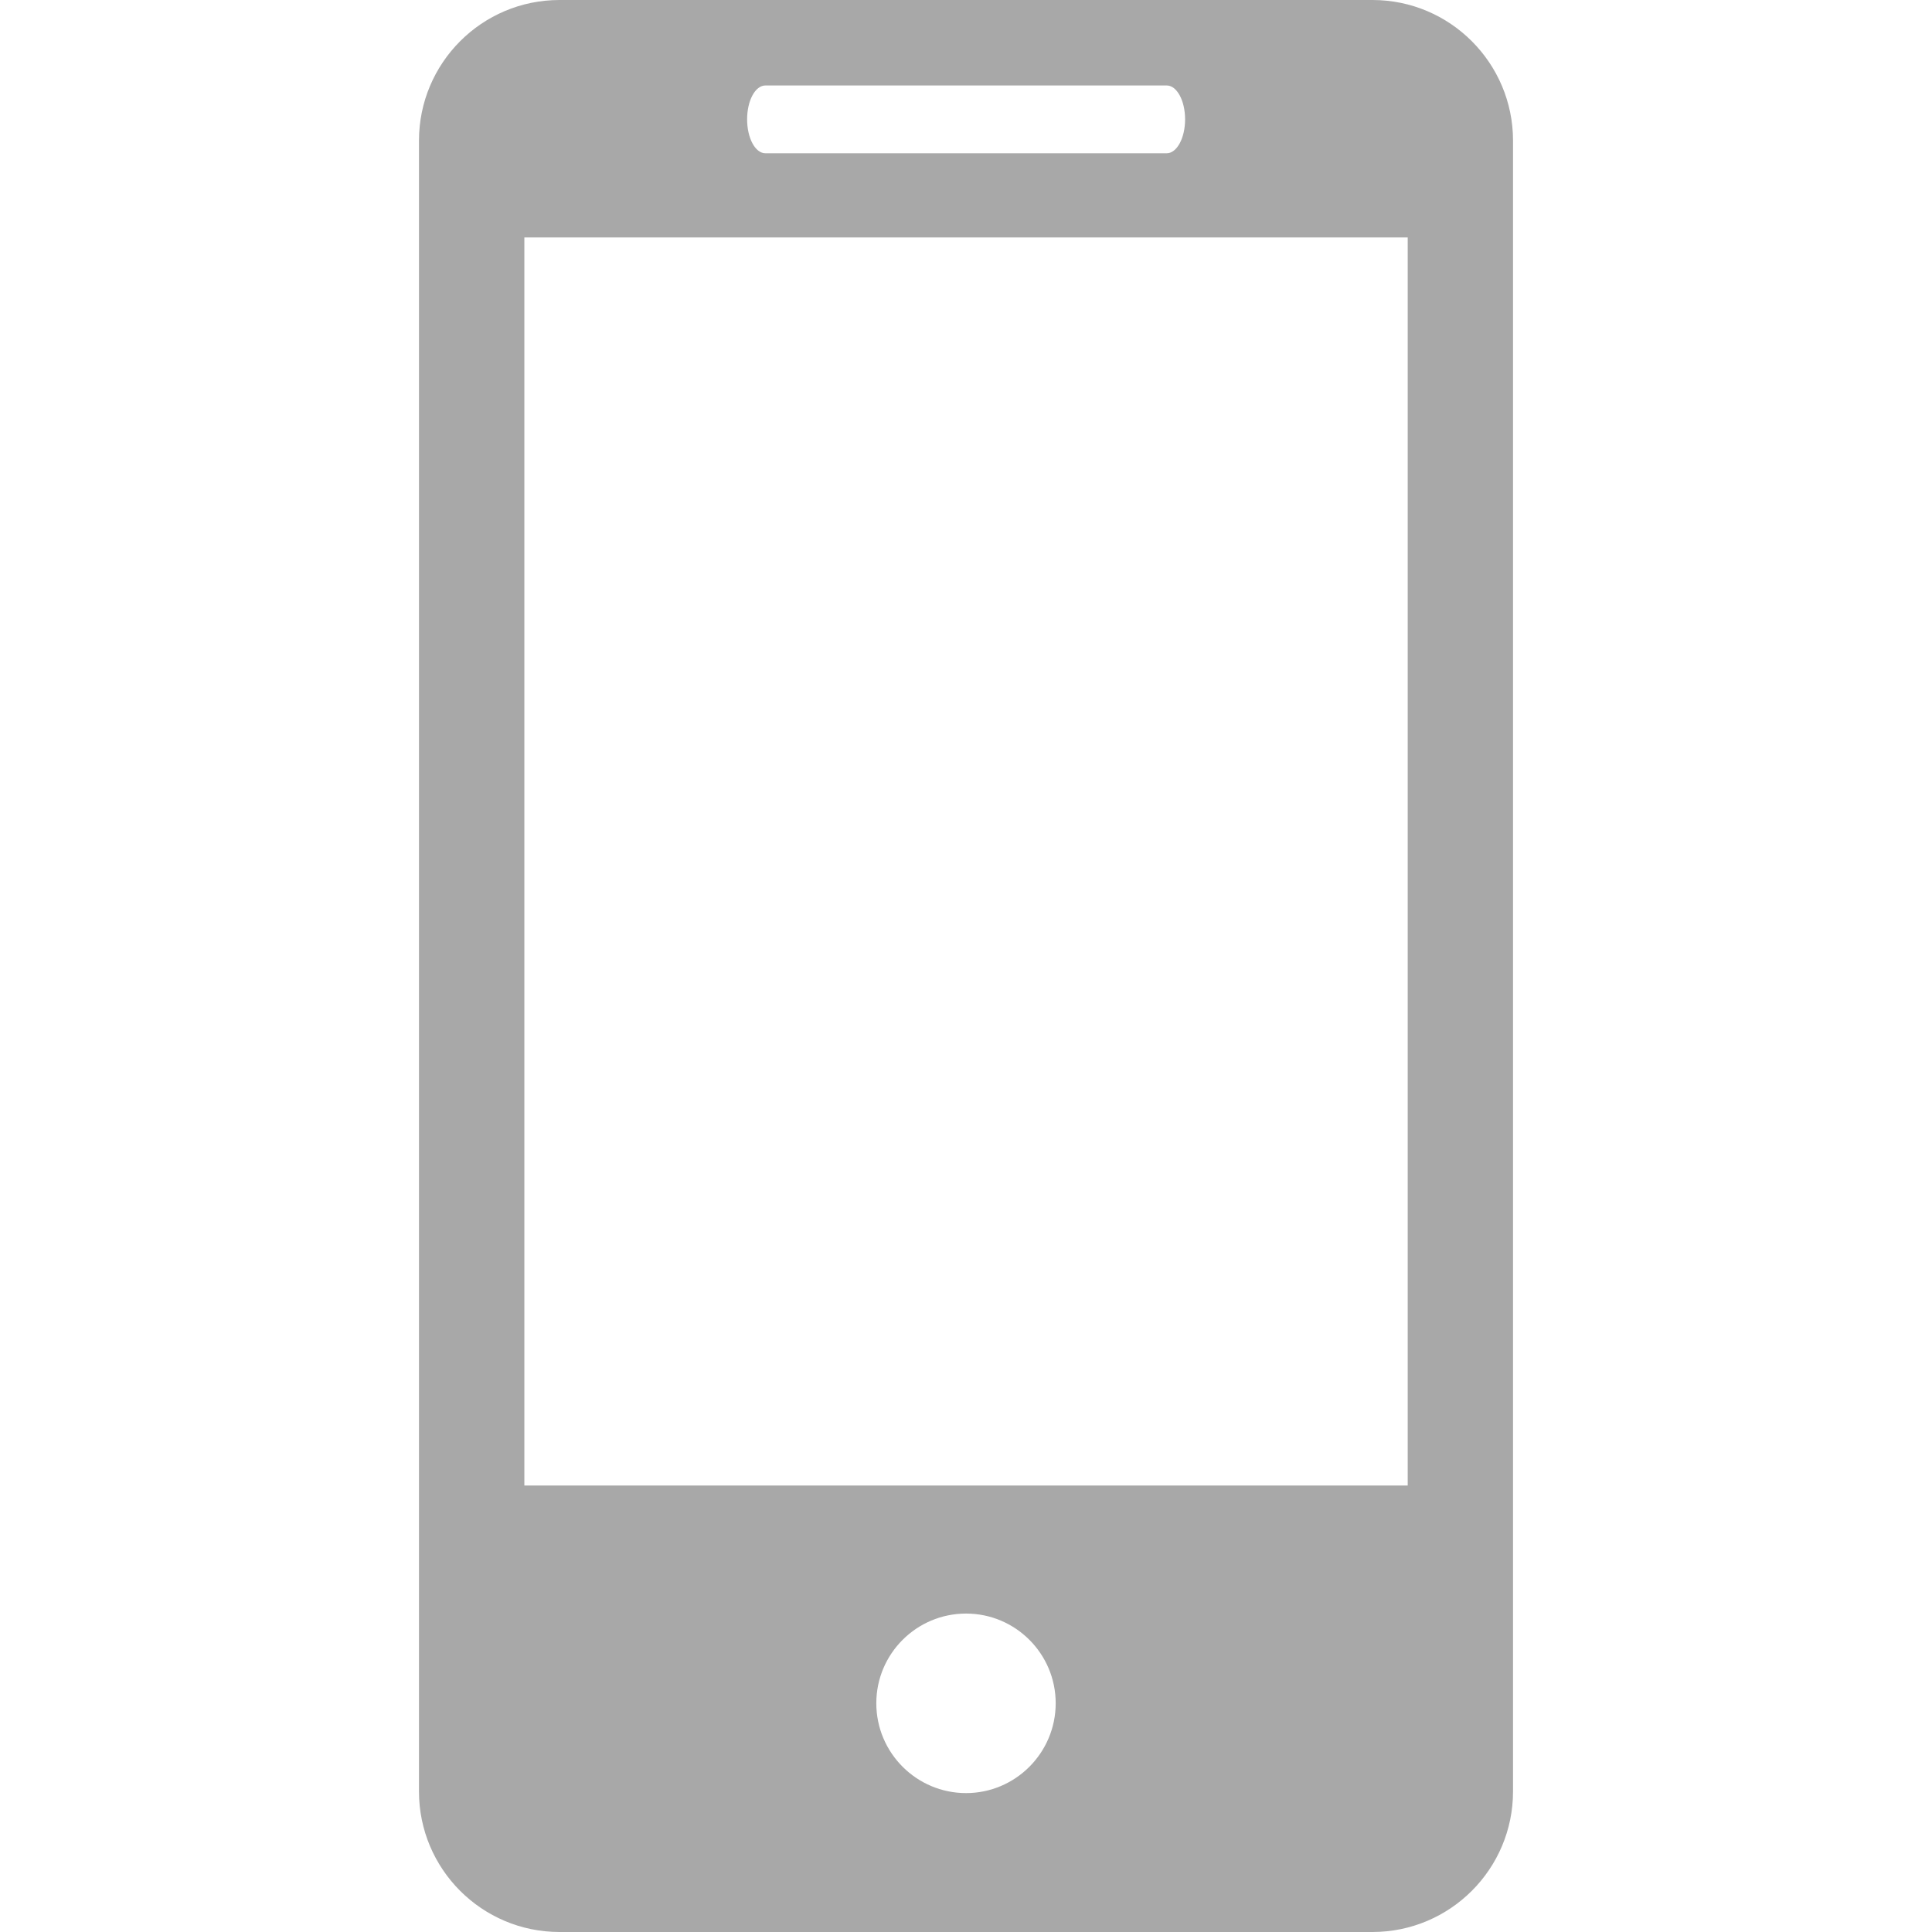
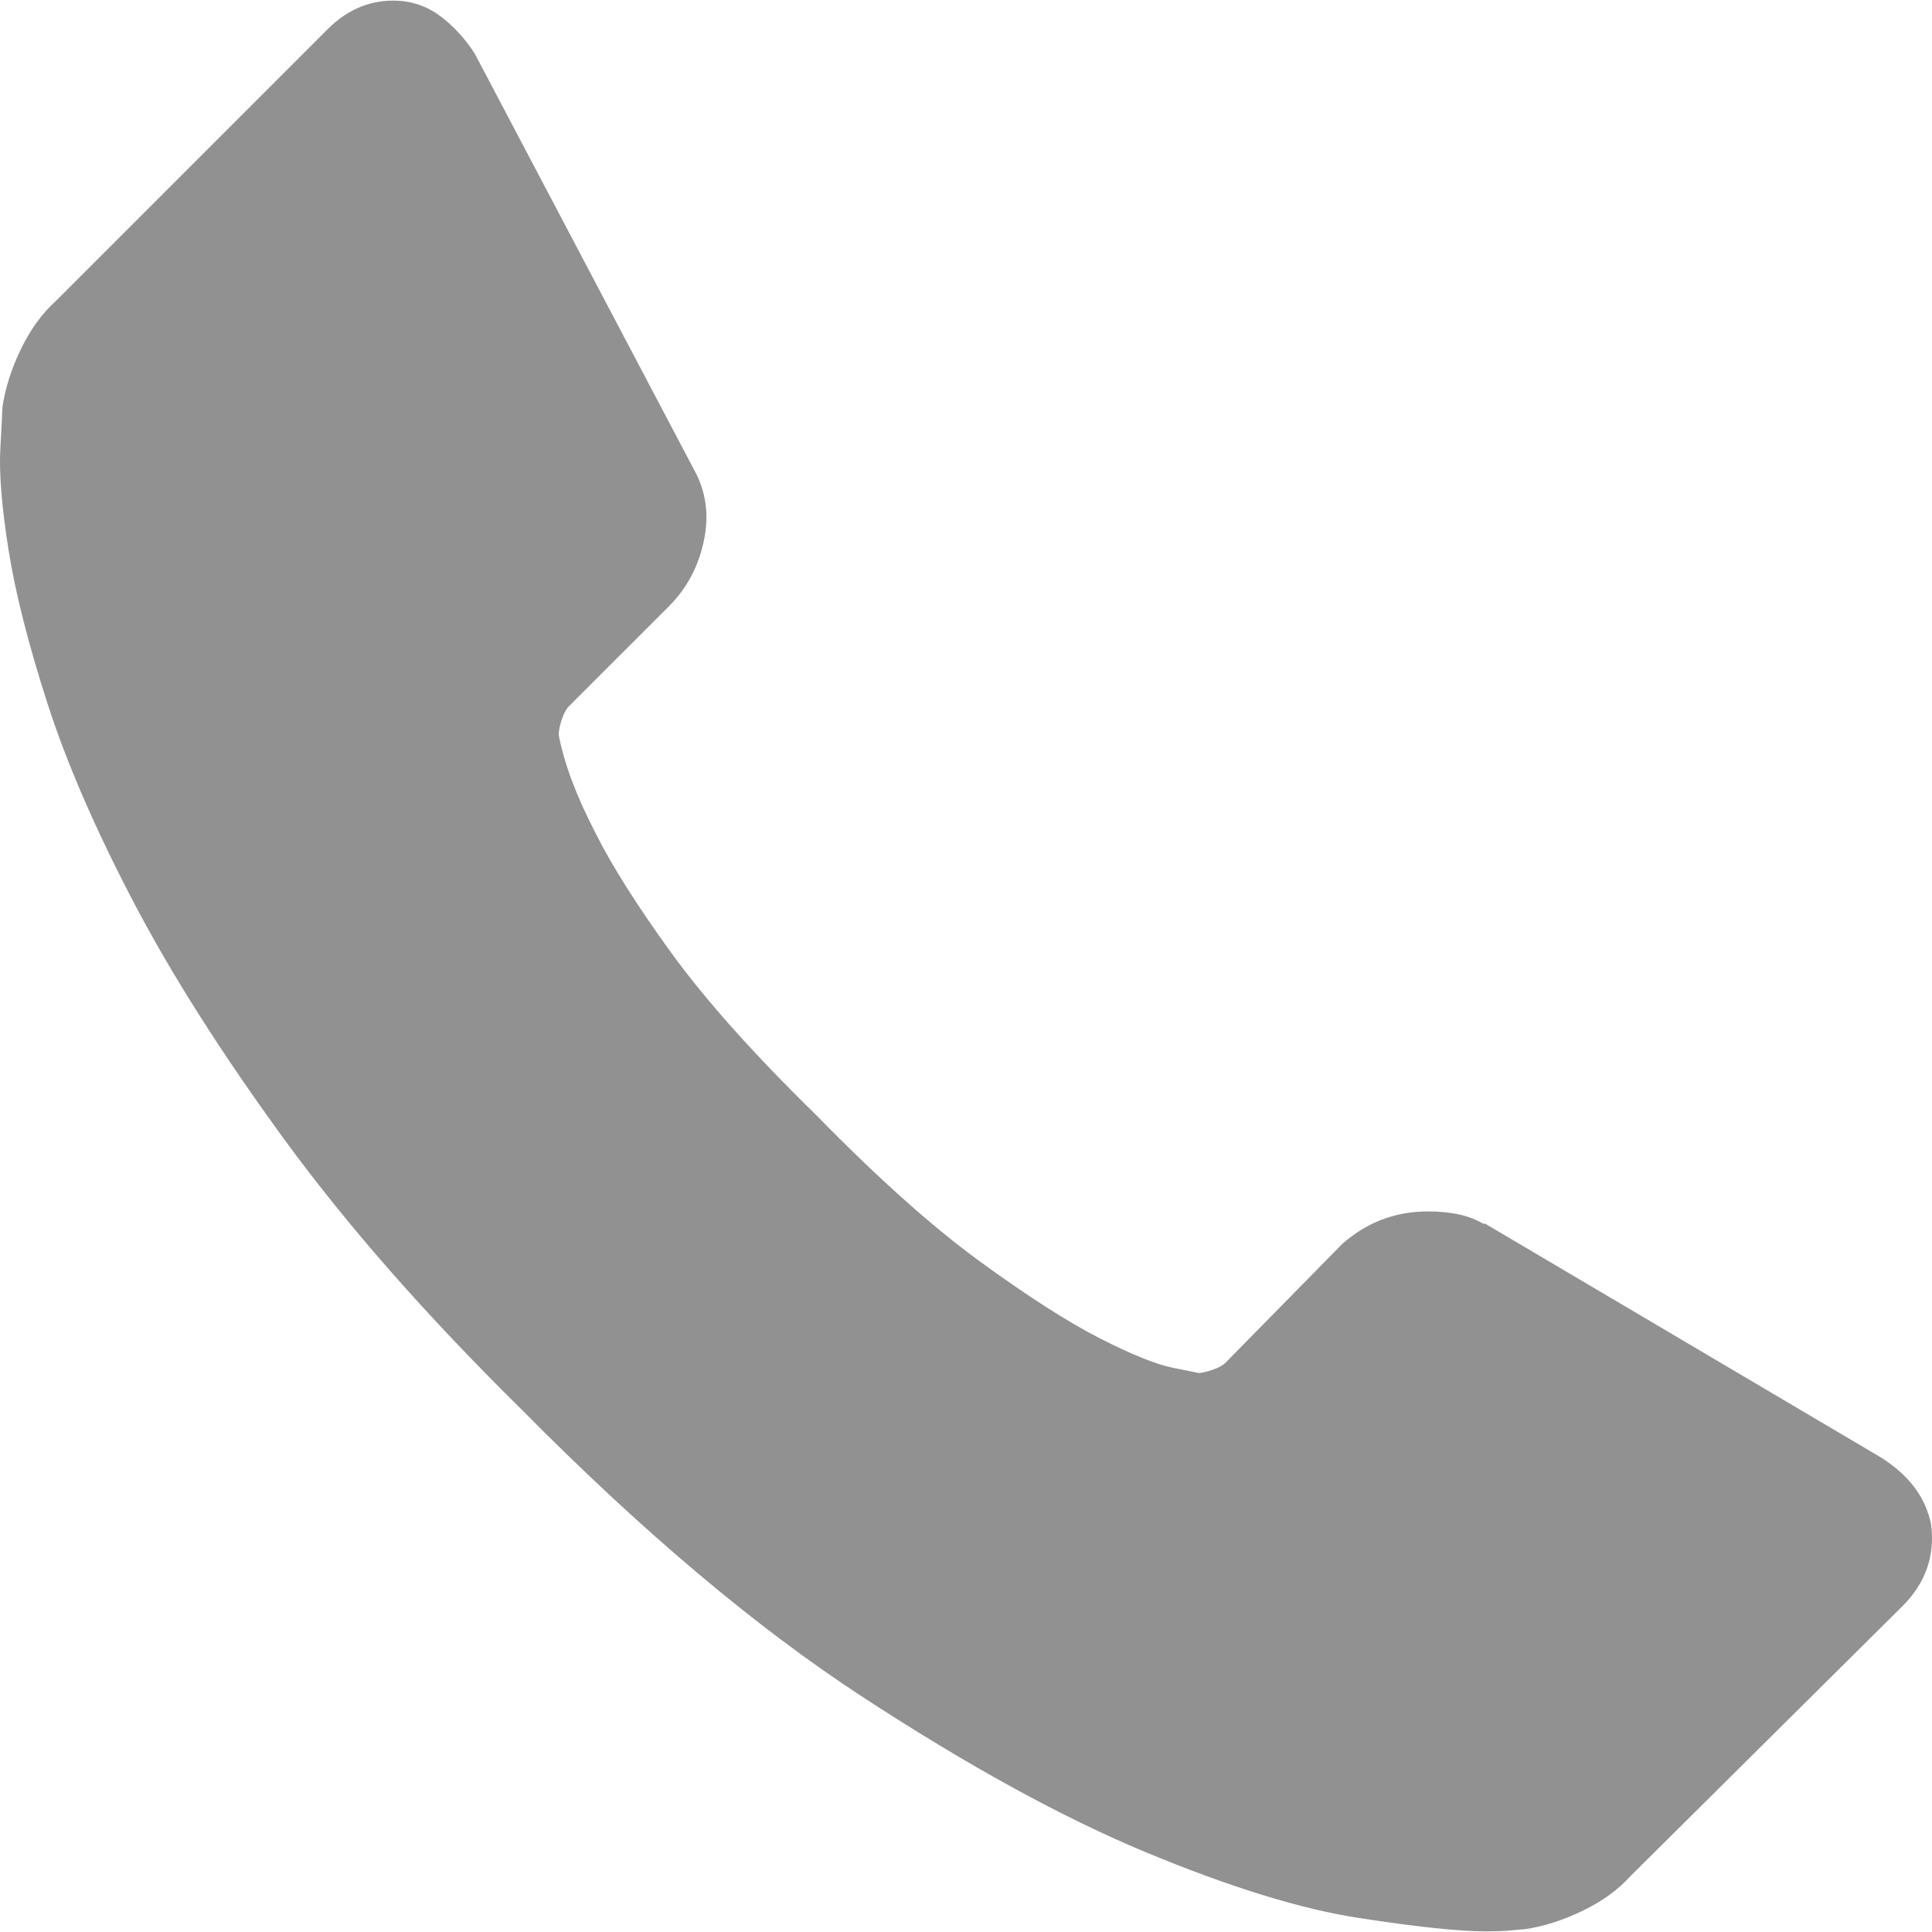
- <svg xmlns="http://www.w3.org/2000/svg" version="1.1" id="Capa_1" x="0px" y="0px" viewBox="0 0 27.442 27.442" style="enable-background:new 0 0 27.442 27.442;" xml:space="preserve" width="512px" height="512px">
+ <svg xmlns="http://www.w3.org/2000/svg" version="1.1" id="Capa_1" x="0px" y="0px" viewBox="0 0 578.106 578.106" style="enable-background:new 0 0 578.106 578.106;" xml:space="preserve" width="512px" height="512px">
  <g>
-     <path d="M19.494,0H7.948C6.843,0,5.951,0.896,5.951,1.999v23.446c0,1.102,0.892,1.997,1.997,1.997h11.546   c1.103,0,1.997-0.895,1.997-1.997V1.999C21.491,0.896,20.597,0,19.494,0z M10.872,1.214h5.7c0.144,0,0.261,0.215,0.261,0.481   s-0.117,0.482-0.261,0.482h-5.7c-0.145,0-0.26-0.216-0.26-0.482C10.612,1.429,10.727,1.214,10.872,1.214z M13.722,25.469   c-0.703,0-1.275-0.572-1.275-1.276s0.572-1.274,1.275-1.274c0.701,0,1.273,0.57,1.273,1.274S14.423,25.469,13.722,25.469z    M19.995,21.1H7.448V3.373h12.547V21.1z" fill="#a8a8a8" />
    <g>
- 	</g>
-     <g>
- 	</g>
-     <g>
- 	</g>
-     <g>
- 	</g>
-     <g>
- 	</g>
-     <g>
- 	</g>
-     <g>
- 	</g>
-     <g>
- 	</g>
-     <g>
- 	</g>
-     <g>
- 	</g>
-     <g>
- 	</g>
-     <g>
- 	</g>
-     <g>
- 	</g>
-     <g>
- 	</g>
-     <g>
- 	</g>
+       <path d="M577.83,456.128c1.225,9.385-1.635,17.545-8.568,24.48l-81.396,80.781    c-3.672,4.08-8.465,7.551-14.381,10.404c-5.916,2.857-11.729,4.693-17.439,5.508c-0.408,0-1.635,0.105-3.676,0.309    c-2.037,0.203-4.689,0.307-7.953,0.307c-7.754,0-20.301-1.326-37.641-3.979s-38.555-9.182-63.645-19.584    c-25.096-10.404-53.553-26.012-85.376-46.818c-31.823-20.805-65.688-49.367-101.592-85.68    c-28.56-28.152-52.224-55.08-70.992-80.783c-18.768-25.705-33.864-49.471-45.288-71.299    c-11.425-21.828-19.993-41.616-25.705-59.364S4.59,177.362,2.55,164.51s-2.856-22.95-2.448-30.294    c0.408-7.344,0.612-11.424,0.612-12.24c0.816-5.712,2.652-11.526,5.508-17.442s6.324-10.71,10.404-14.382L98.022,8.756    c5.712-5.712,12.24-8.568,19.584-8.568c5.304,0,9.996,1.53,14.076,4.59s7.548,6.834,10.404,11.322l65.484,124.236    c3.672,6.528,4.692,13.668,3.06,21.42c-1.632,7.752-5.1,14.28-10.404,19.584l-29.988,29.988c-0.816,0.816-1.53,2.142-2.142,3.978    s-0.918,3.366-0.918,4.59c1.632,8.568,5.304,18.36,11.016,29.376c4.896,9.792,12.444,21.726,22.644,35.802    s24.684,30.293,43.452,48.653c18.36,18.77,34.68,33.354,48.96,43.76c14.277,10.4,26.215,18.053,35.803,22.949    c9.588,4.896,16.932,7.854,22.031,8.871l7.648,1.531c0.816,0,2.145-0.307,3.979-0.918c1.836-0.613,3.162-1.326,3.979-2.143    l34.883-35.496c7.348-6.527,15.912-9.791,25.705-9.791c6.938,0,12.443,1.223,16.523,3.672h0.611l118.115,69.768    C571.098,441.238,576.197,447.968,577.83,456.128z" fill="#919191" />
+     </g>
  </g>
  <g>
</g>
  <g>
</g>
  <g>
</g>
  <g>
</g>
  <g>
</g>
  <g>
</g>
  <g>
</g>
  <g>
</g>
  <g>
</g>
  <g>
</g>
  <g>
</g>
  <g>
</g>
  <g>
</g>
  <g>
</g>
  <g>
</g>
</svg>
